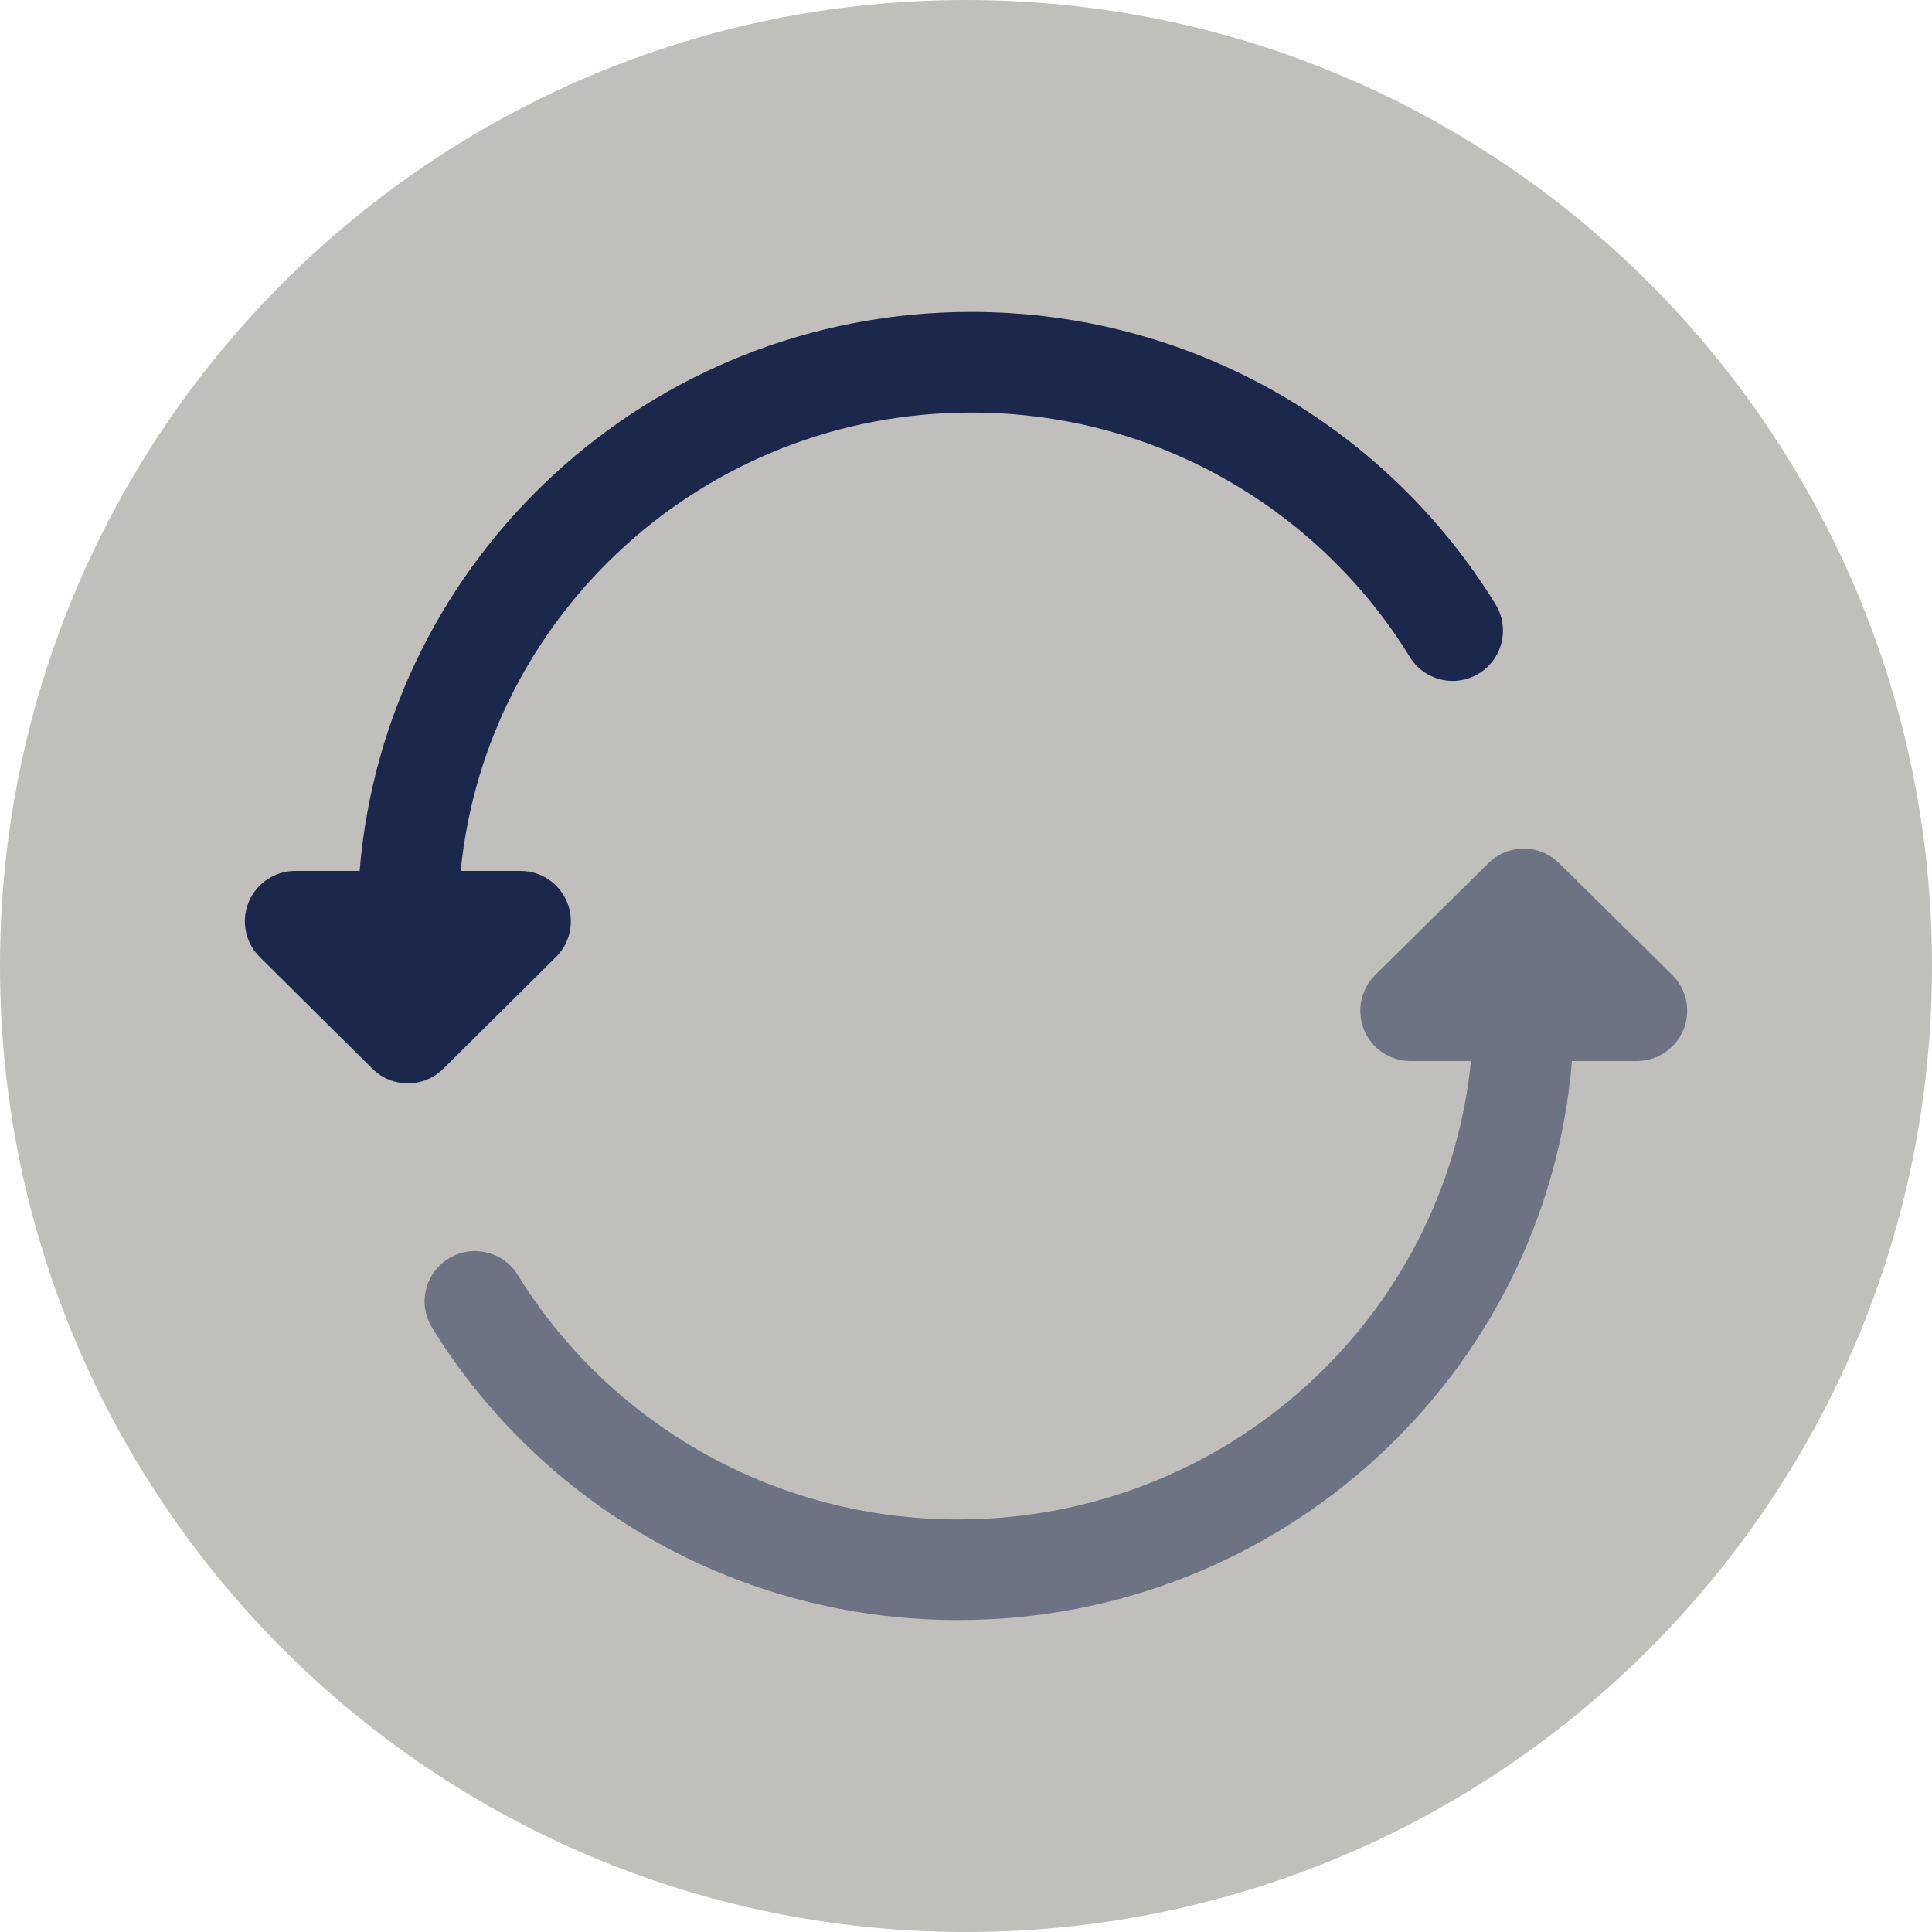
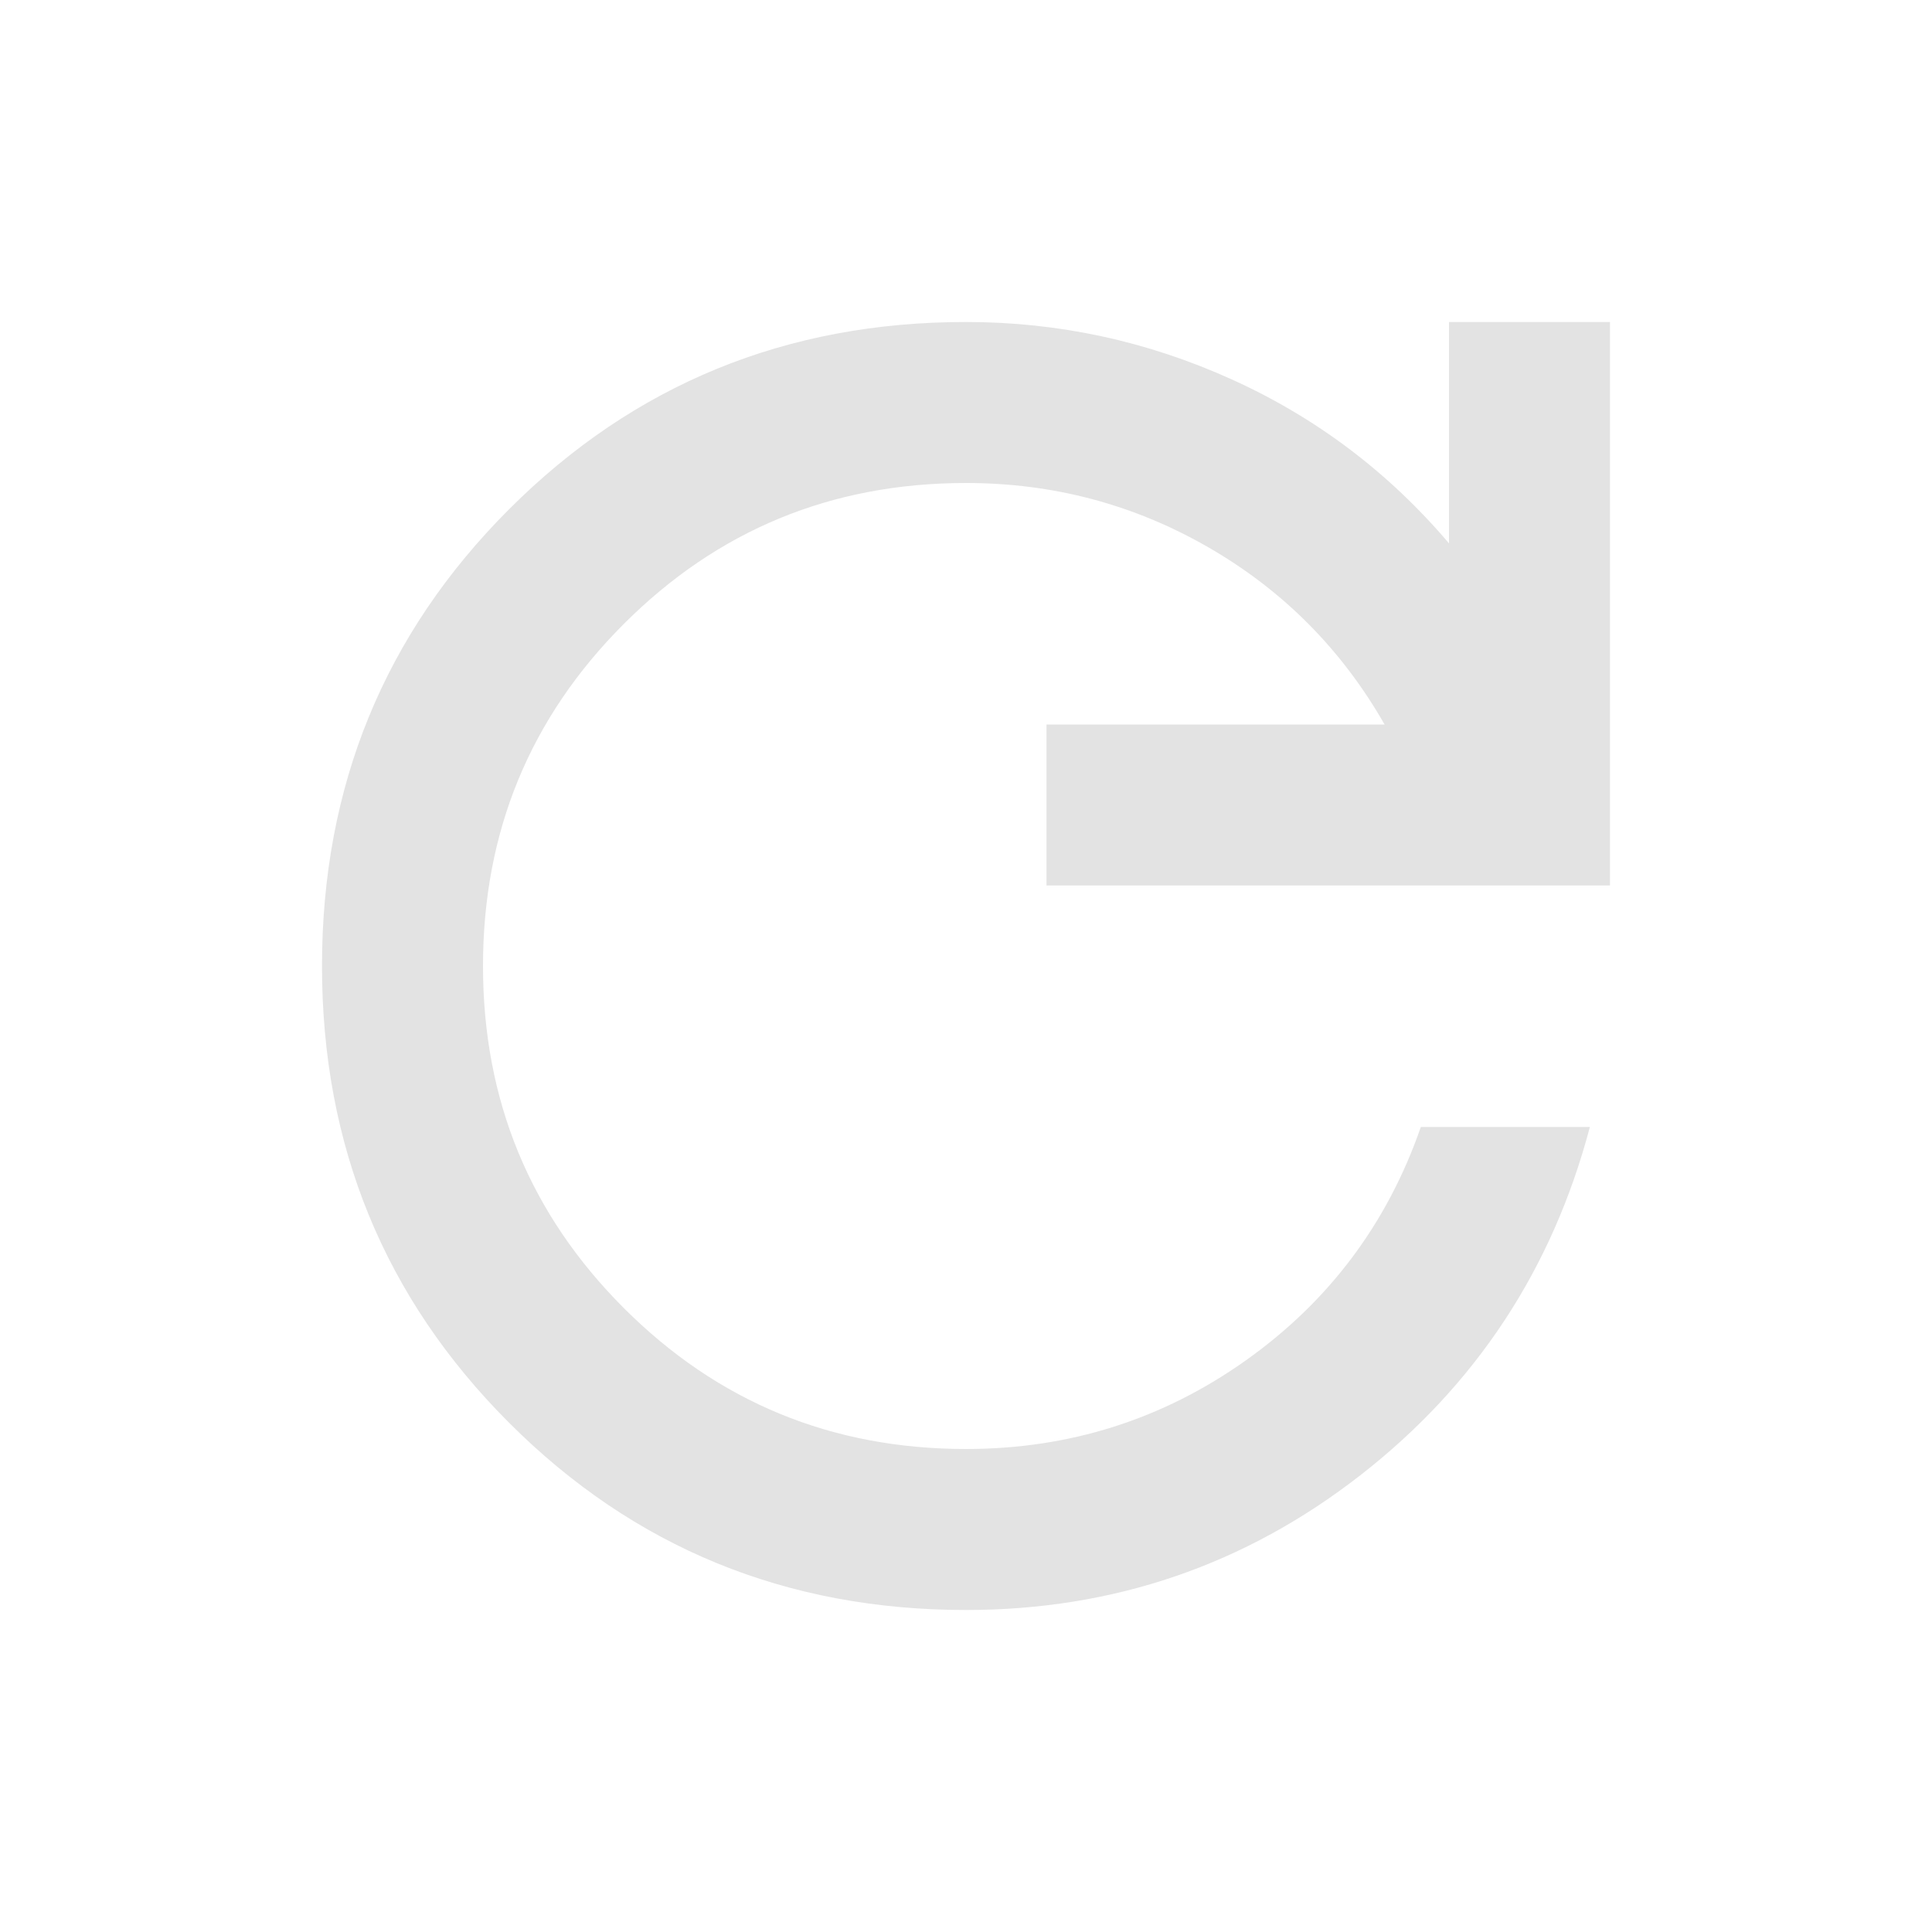
- <svg xmlns="http://www.w3.org/2000/svg" width="800px" height="800px" viewBox="-2.4 -2.4 28.80 28.80" fill="none">
-   <g id="SVGRepo_bgCarrier" stroke-width="0">
-     <rect x="-2.4" y="-2.4" width="28.80" height="28.80" rx="14.4" fill="#c0bfbc" strokewidth="0" />
-   </g>
-   <g id="SVGRepo_tracerCarrier" stroke-linecap="round" stroke-linejoin="round" />
-   <g id="SVGRepo_iconCarrier">
-     <path d="M12.079 2.25C7.285 2.25 3.345 5.913 2.961 10.583H2C1.696 10.583 1.422 10.767 1.307 11.048C1.191 11.329 1.256 11.652 1.472 11.866L3.152 13.532C3.444 13.822 3.916 13.822 4.208 13.532L5.888 11.866C6.104 11.652 6.169 11.329 6.053 11.048C5.937 10.767 5.664 10.583 5.36 10.583H4.467C4.847 6.752 8.105 3.75 12.079 3.75C14.848 3.75 17.273 5.208 18.616 7.393C18.832 7.746 19.294 7.856 19.647 7.639C20 7.422 20.11 6.96 19.893 6.607C18.287 3.994 15.387 2.25 12.079 2.25Z" fill="#1C274C" />
-     <path opacity="0.5" d="M20.841 10.467C20.549 10.178 20.079 10.178 19.787 10.467L18.101 12.133C17.884 12.347 17.819 12.67 17.934 12.952C18.05 13.233 18.324 13.417 18.628 13.417H19.527C19.146 17.246 15.876 20.25 11.883 20.25C9.1 20.25 6.666 18.79 5.318 16.606C5.101 16.254 4.638 16.144 4.286 16.362C3.933 16.579 3.824 17.041 4.042 17.394C5.654 20.007 8.564 21.75 11.883 21.75C16.691 21.75 20.648 18.089 21.033 13.417H22C22.304 13.417 22.578 13.233 22.694 12.952C22.81 12.67 22.744 12.347 22.527 12.133L20.841 10.467Z" fill="#1C274C" />
-   </g>
+ <svg xmlns="http://www.w3.org/2000/svg" height="24px" viewBox="0 -960 960 960" width="24px" fill="#e3e3e3">
+   <path d="M480-160q-134 0-227-93t-93-227q0-134 93-227t227-93q69 0 132 28.5T720-690v-110h80v280H520v-80h168q-32-56-87.5-88T480-720q-100 0-170 70t-70 170q0 100 70 170t170 70q77 0 139-44t87-116h84q-28 106-114 173t-196 67Z" />
</svg>
